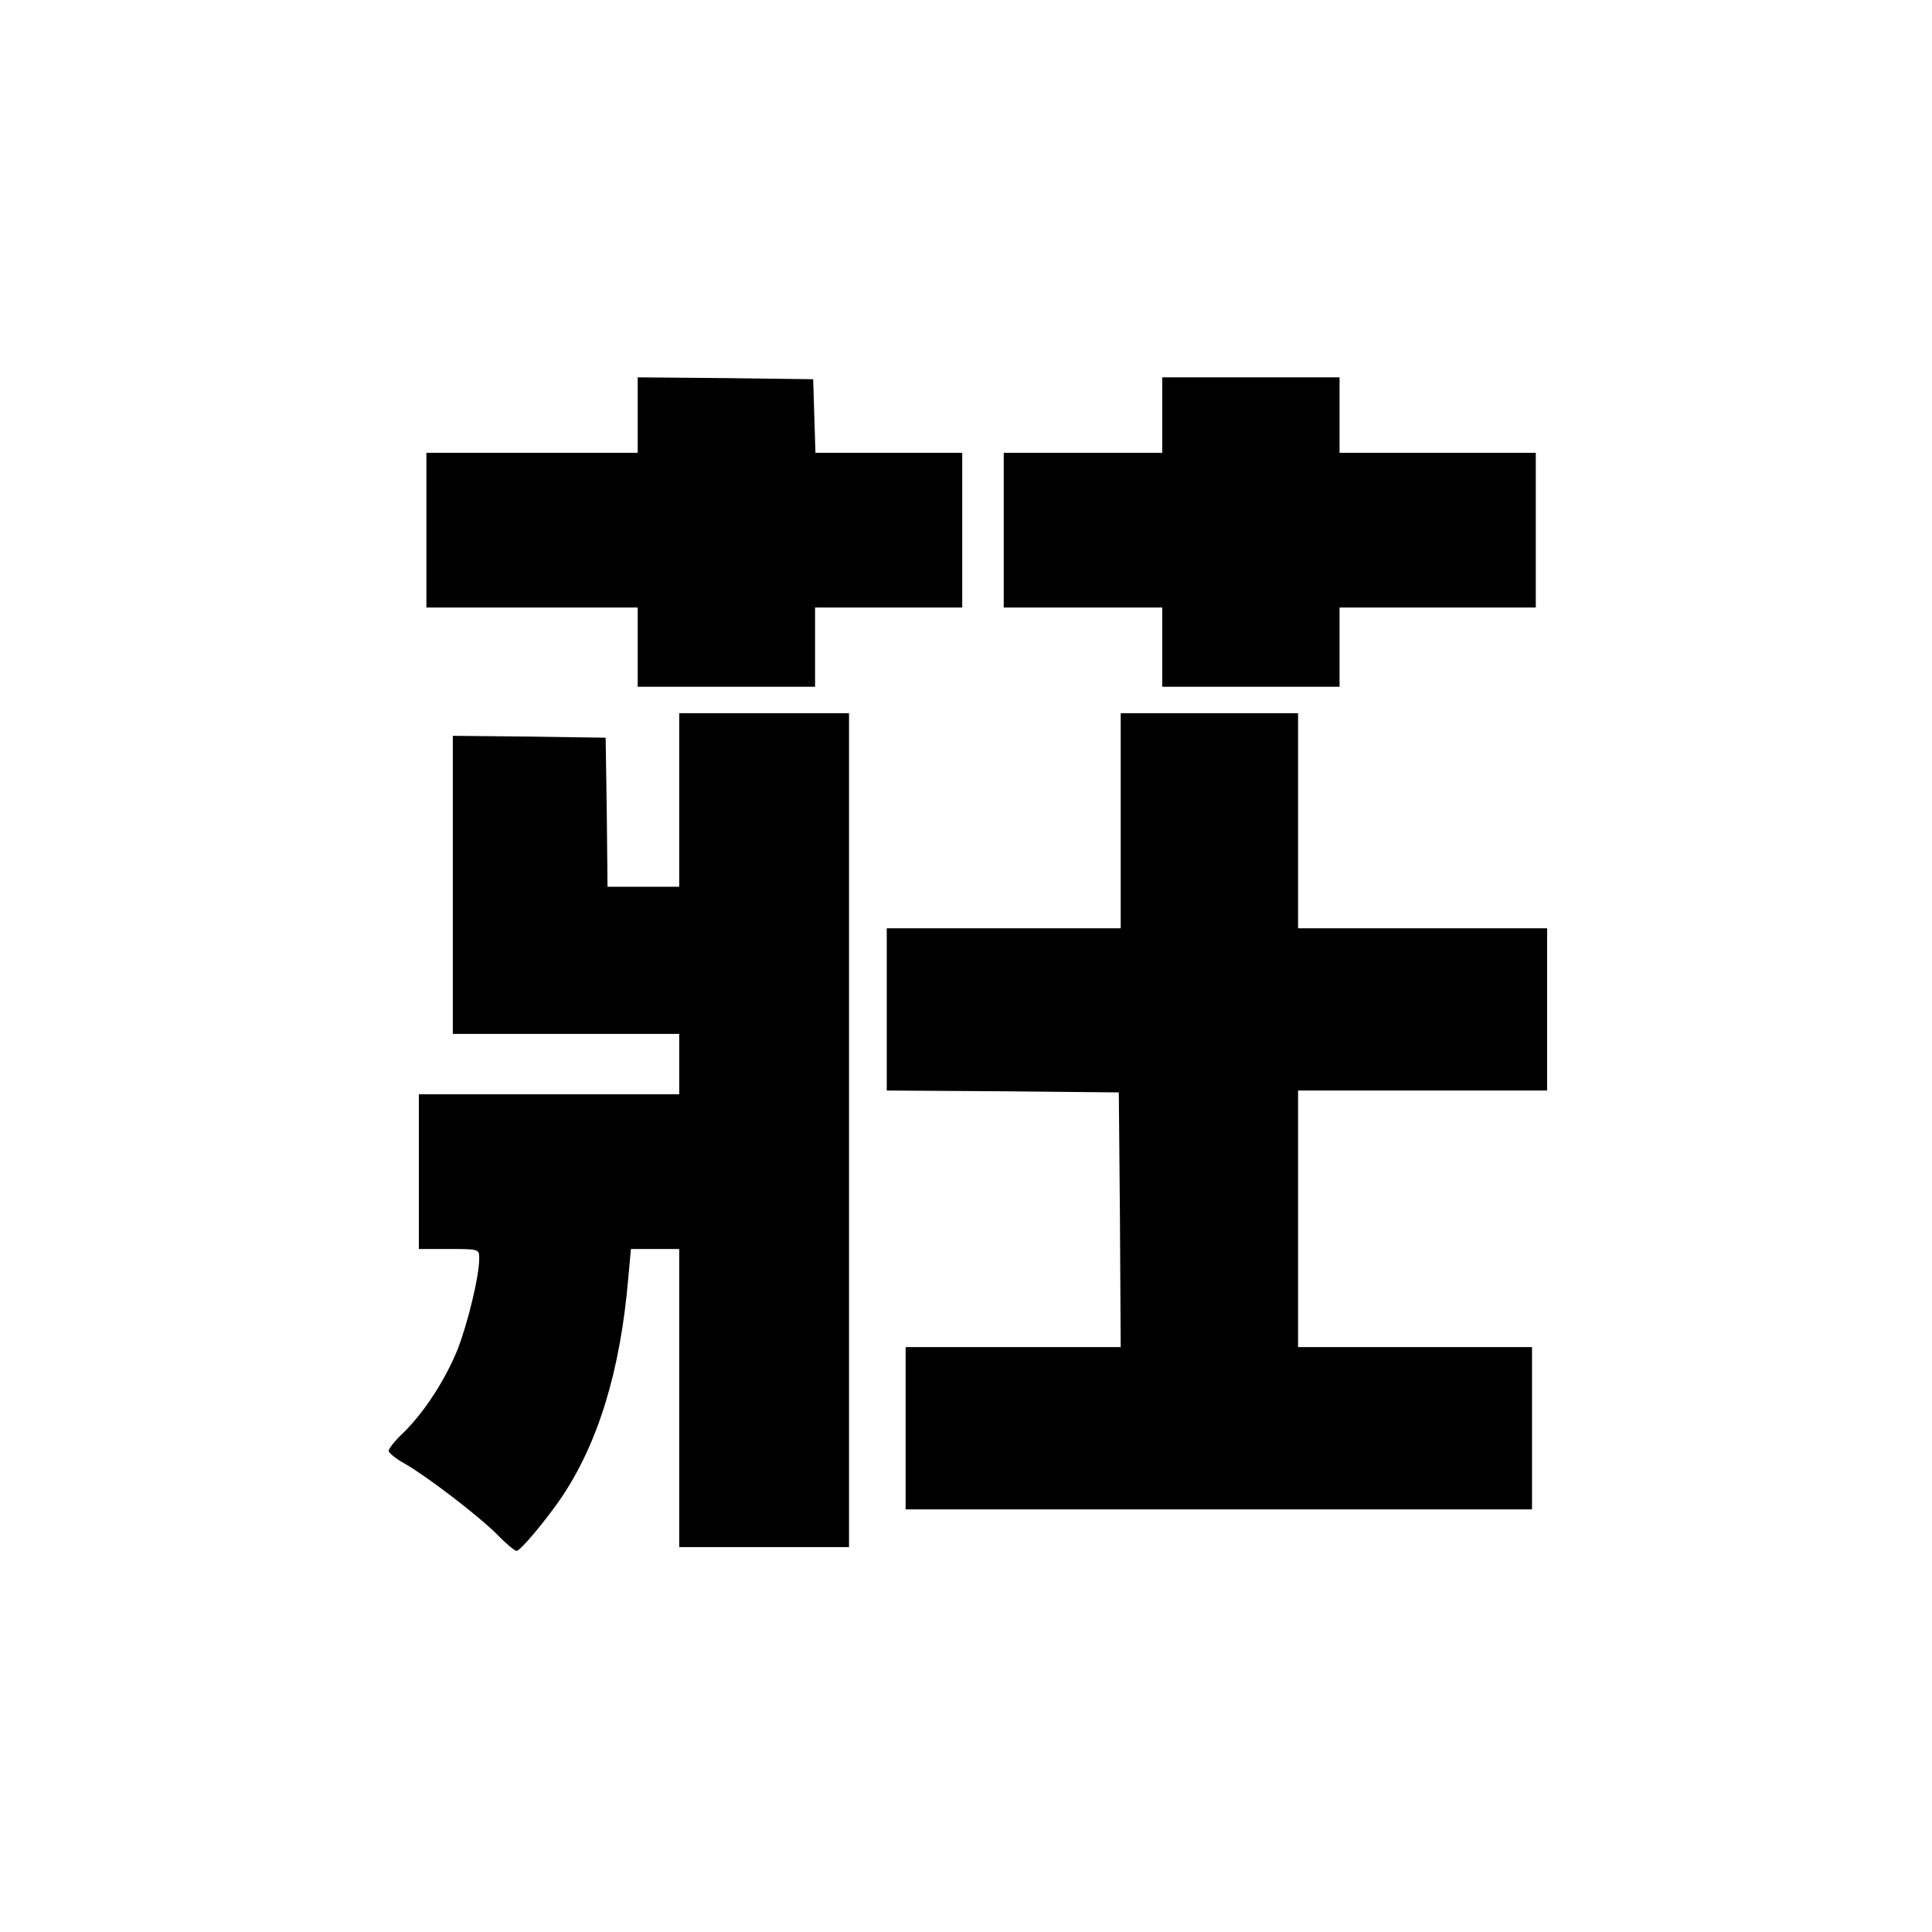
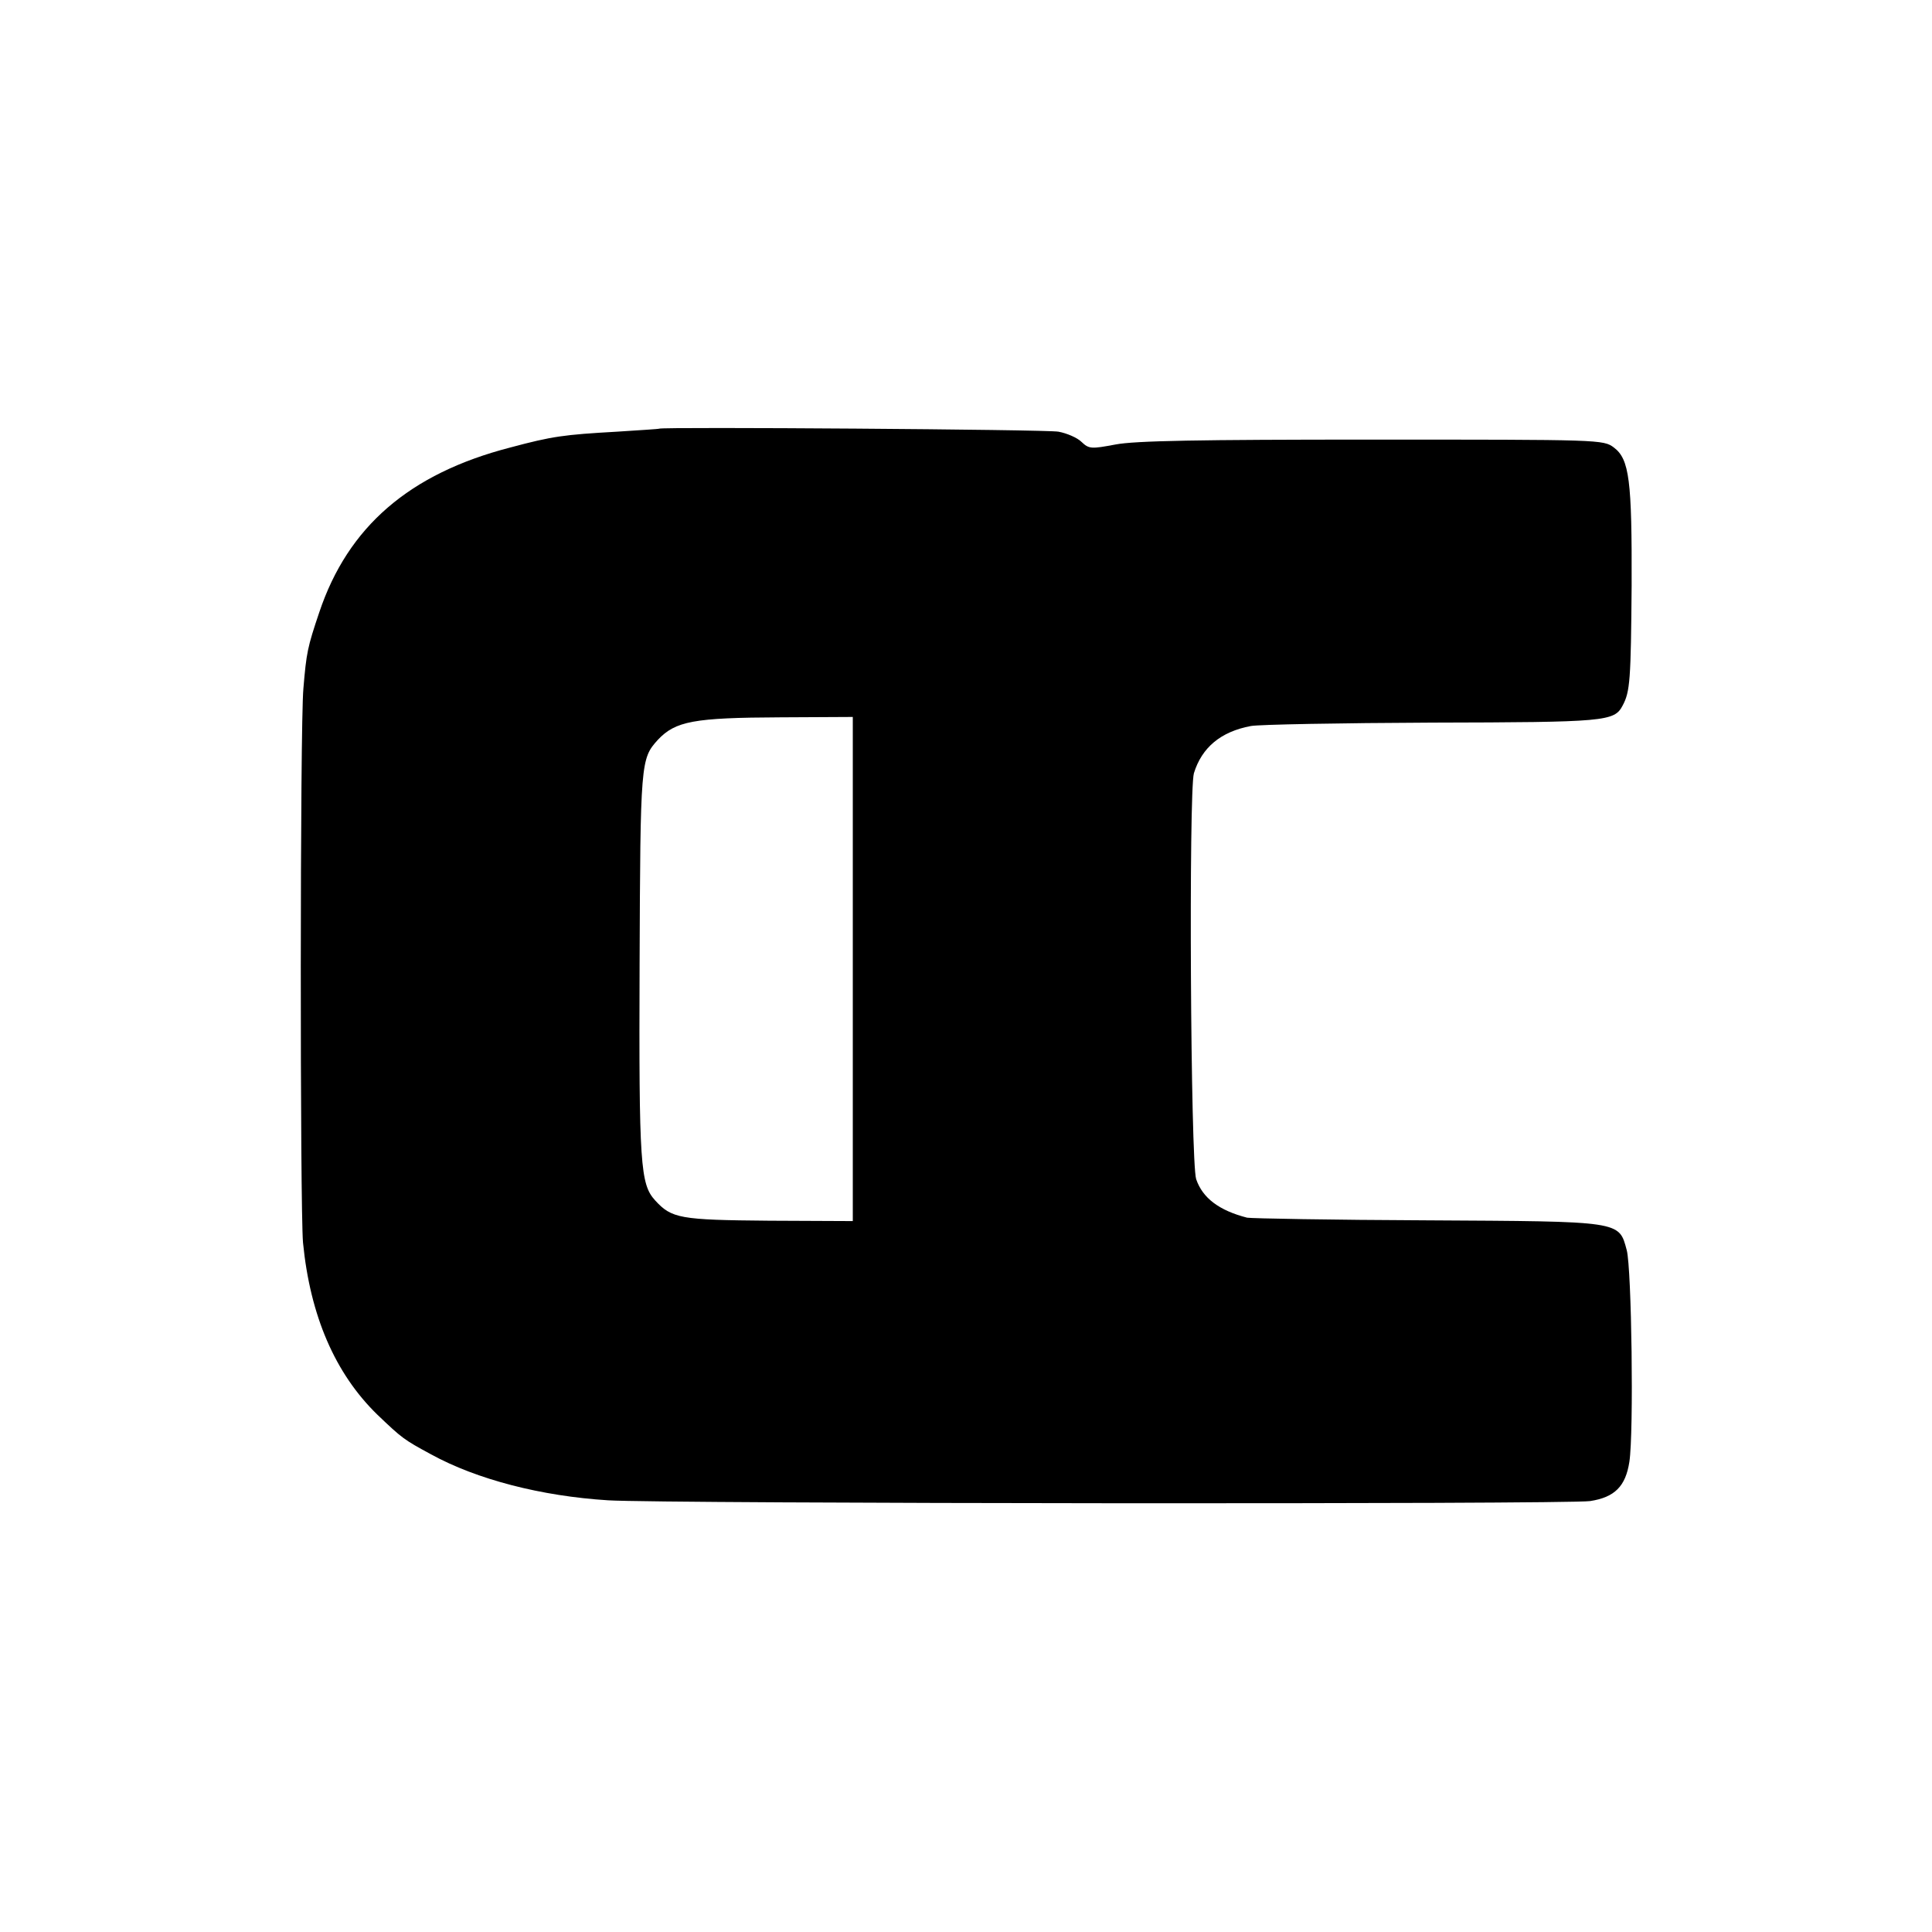
<svg xmlns="http://www.w3.org/2000/svg" version="1.0" width="512pt" height="512pt" viewBox="0 0 512 512" preserveAspectRatio="xMidYMid meet">
  <g transform="translate(0,512) scale(0.1,-0.1)" fill="#000000" stroke="none">
-     <path d="M1690 4020 l0 -100 -280 0 -280 0 0 -205 0 -205 280 0 280 0 0 -105 0 -105 235 0 235 0 0 105 0 105 195 0 195 0 0 205 0 205 -195 0 -194 0 -3 98 -3 97 -232 3 -233 2 0 -100z" />
-     <path d="M3080 4020 l0 -100 -210 0 -210 0 0 -205 0 -205 210 0 210 0 0 -105 0 -105 235 0 235 0 0 105 0 105 260 0 260 0 0 205 0 205 -260 0 -260 0 0 100 0 100 -235 0 -235 0 0 -100z" />
-     <path d="M1800 3000 l0 -230 -95 0 -95 0 -2 198 -3 197 -202 3 -203 2 0 -395 0 -395 300 0 300 0 0 -80 0 -80 -345 0 -345 0 0 -205 0 -205 80 0 c79 0 80 0 80 -25 0 -48 -31 -174 -58 -243 -34 -82 -87 -163 -141 -217 -23 -21 -41 -44 -41 -50 0 -5 19 -21 43 -34 59 -34 194 -137 245 -188 23 -24 46 -43 51 -43 10 0 76 79 118 140 98 145 157 337 178 583 l7 77 64 0 64 0 0 -395 0 -395 225 0 225 0 0 1105 0 1105 -225 0 -225 0 0 -230z" />
-     <path d="M2970 2945 l0 -285 -310 0 -310 0 0 -215 0 -215 308 -2 307 -3 3 -337 2 -338 -285 0 -285 0 0 -215 0 -215 830 0 830 0 0 215 0 215 -310 0 -310 0 0 340 0 340 330 0 330 0 0 215 0 215 -330 0 -330 0 0 285 0 285 -235 0 -235 0 0 -285z" />
+     <path d="M1747 3984 c-1 -1 -51 -4 -112 -8 -141 -8 -171 -12 -283 -42 -267 -69 -430 -210 -506 -437 -31 -92 -34 -106 -42 -202 -9 -99 -9 -1374 -1 -1468 19 -194 85 -347 197 -456 66 -63 70 -66 142 -105 122 -67 293 -111 470 -122 144 -9 2542 -11 2602 -2 65 10 94 39 104 104 12 78 6 513 -7 561 -21 78 -12 76 -531 79 -250 1 -464 5 -475 7 -74 19 -118 52 -135 102 -15 45 -20 1028 -6 1076 21 68 71 110 151 125 22 4 238 8 480 9 460 1 483 3 505 45 20 37 22 68 24 318 1 279 -6 335 -47 366 -28 21 -35 21 -640 21 -461 0 -629 -3 -681 -13 -64 -12 -70 -12 -90 7 -11 11 -39 23 -61 27 -31 6 -1051 13 -1058 8z m513 -1432 l0 -668 -222 1 c-237 2 -258 6 -302 54 -39 43 -43 94 -41 626 2 536 3 544 48 594 47 50 95 59 325 60 l192 1 0 -668z" />
  </g>
</svg>
